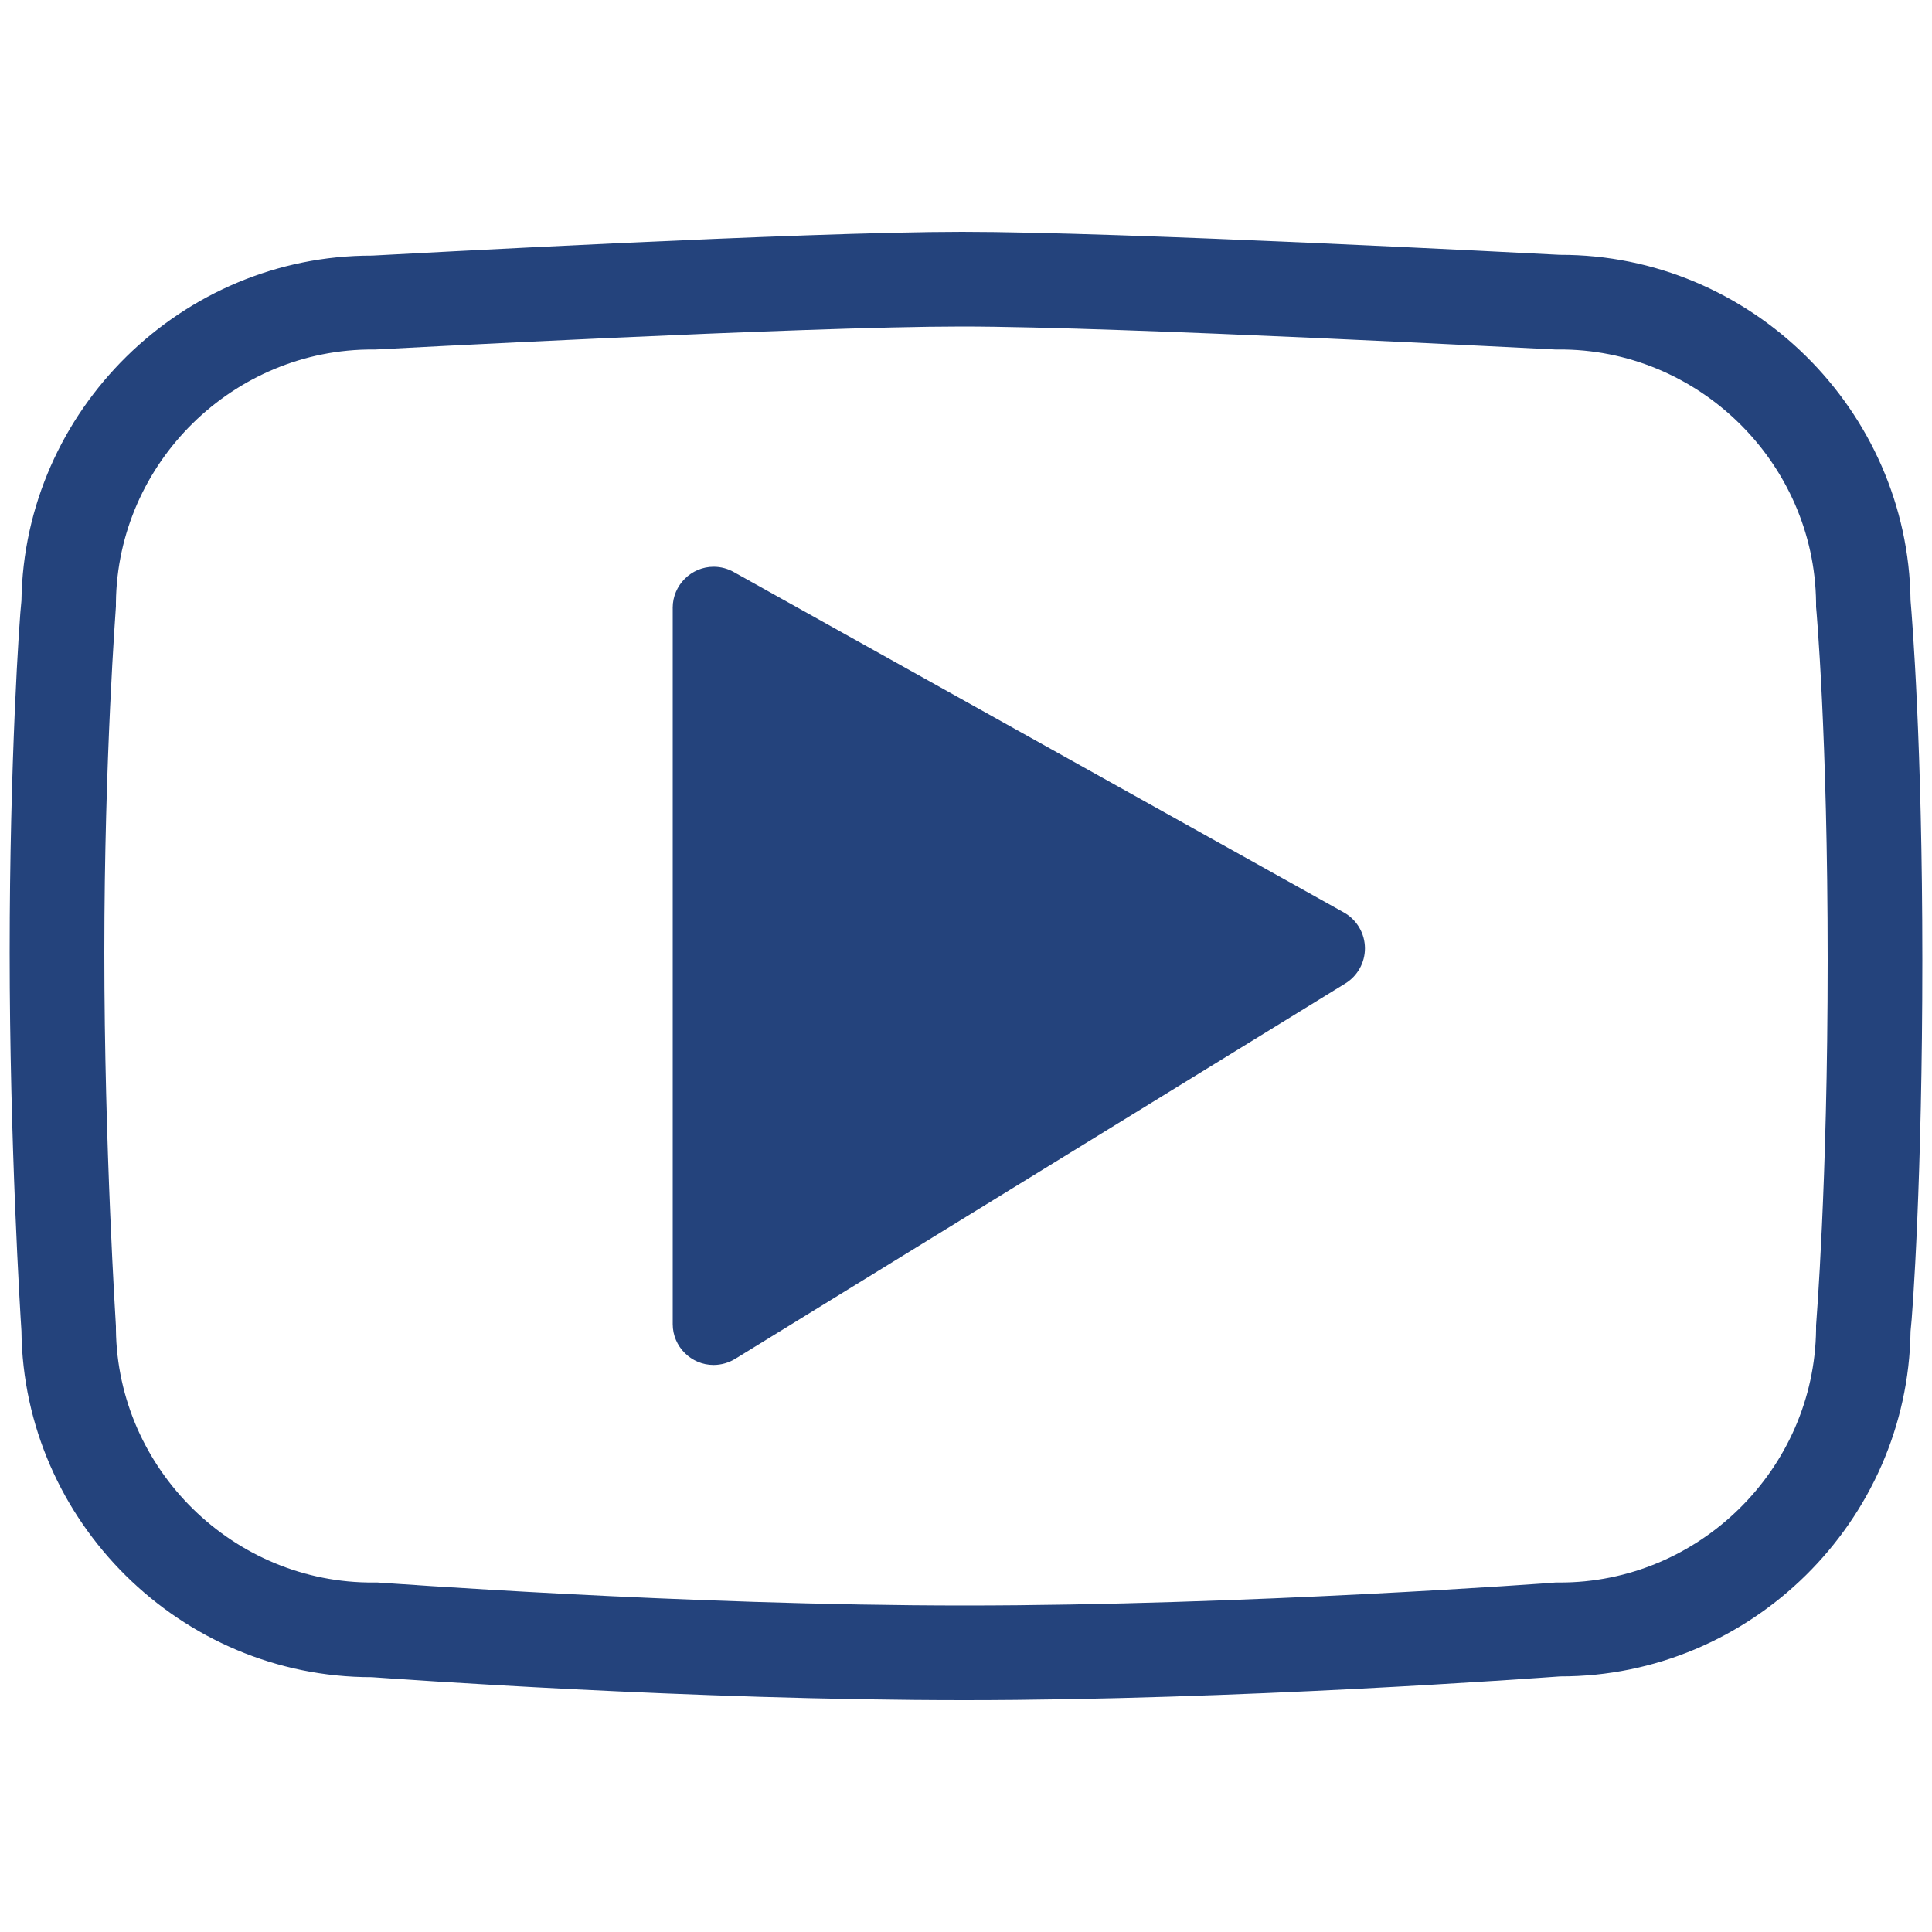
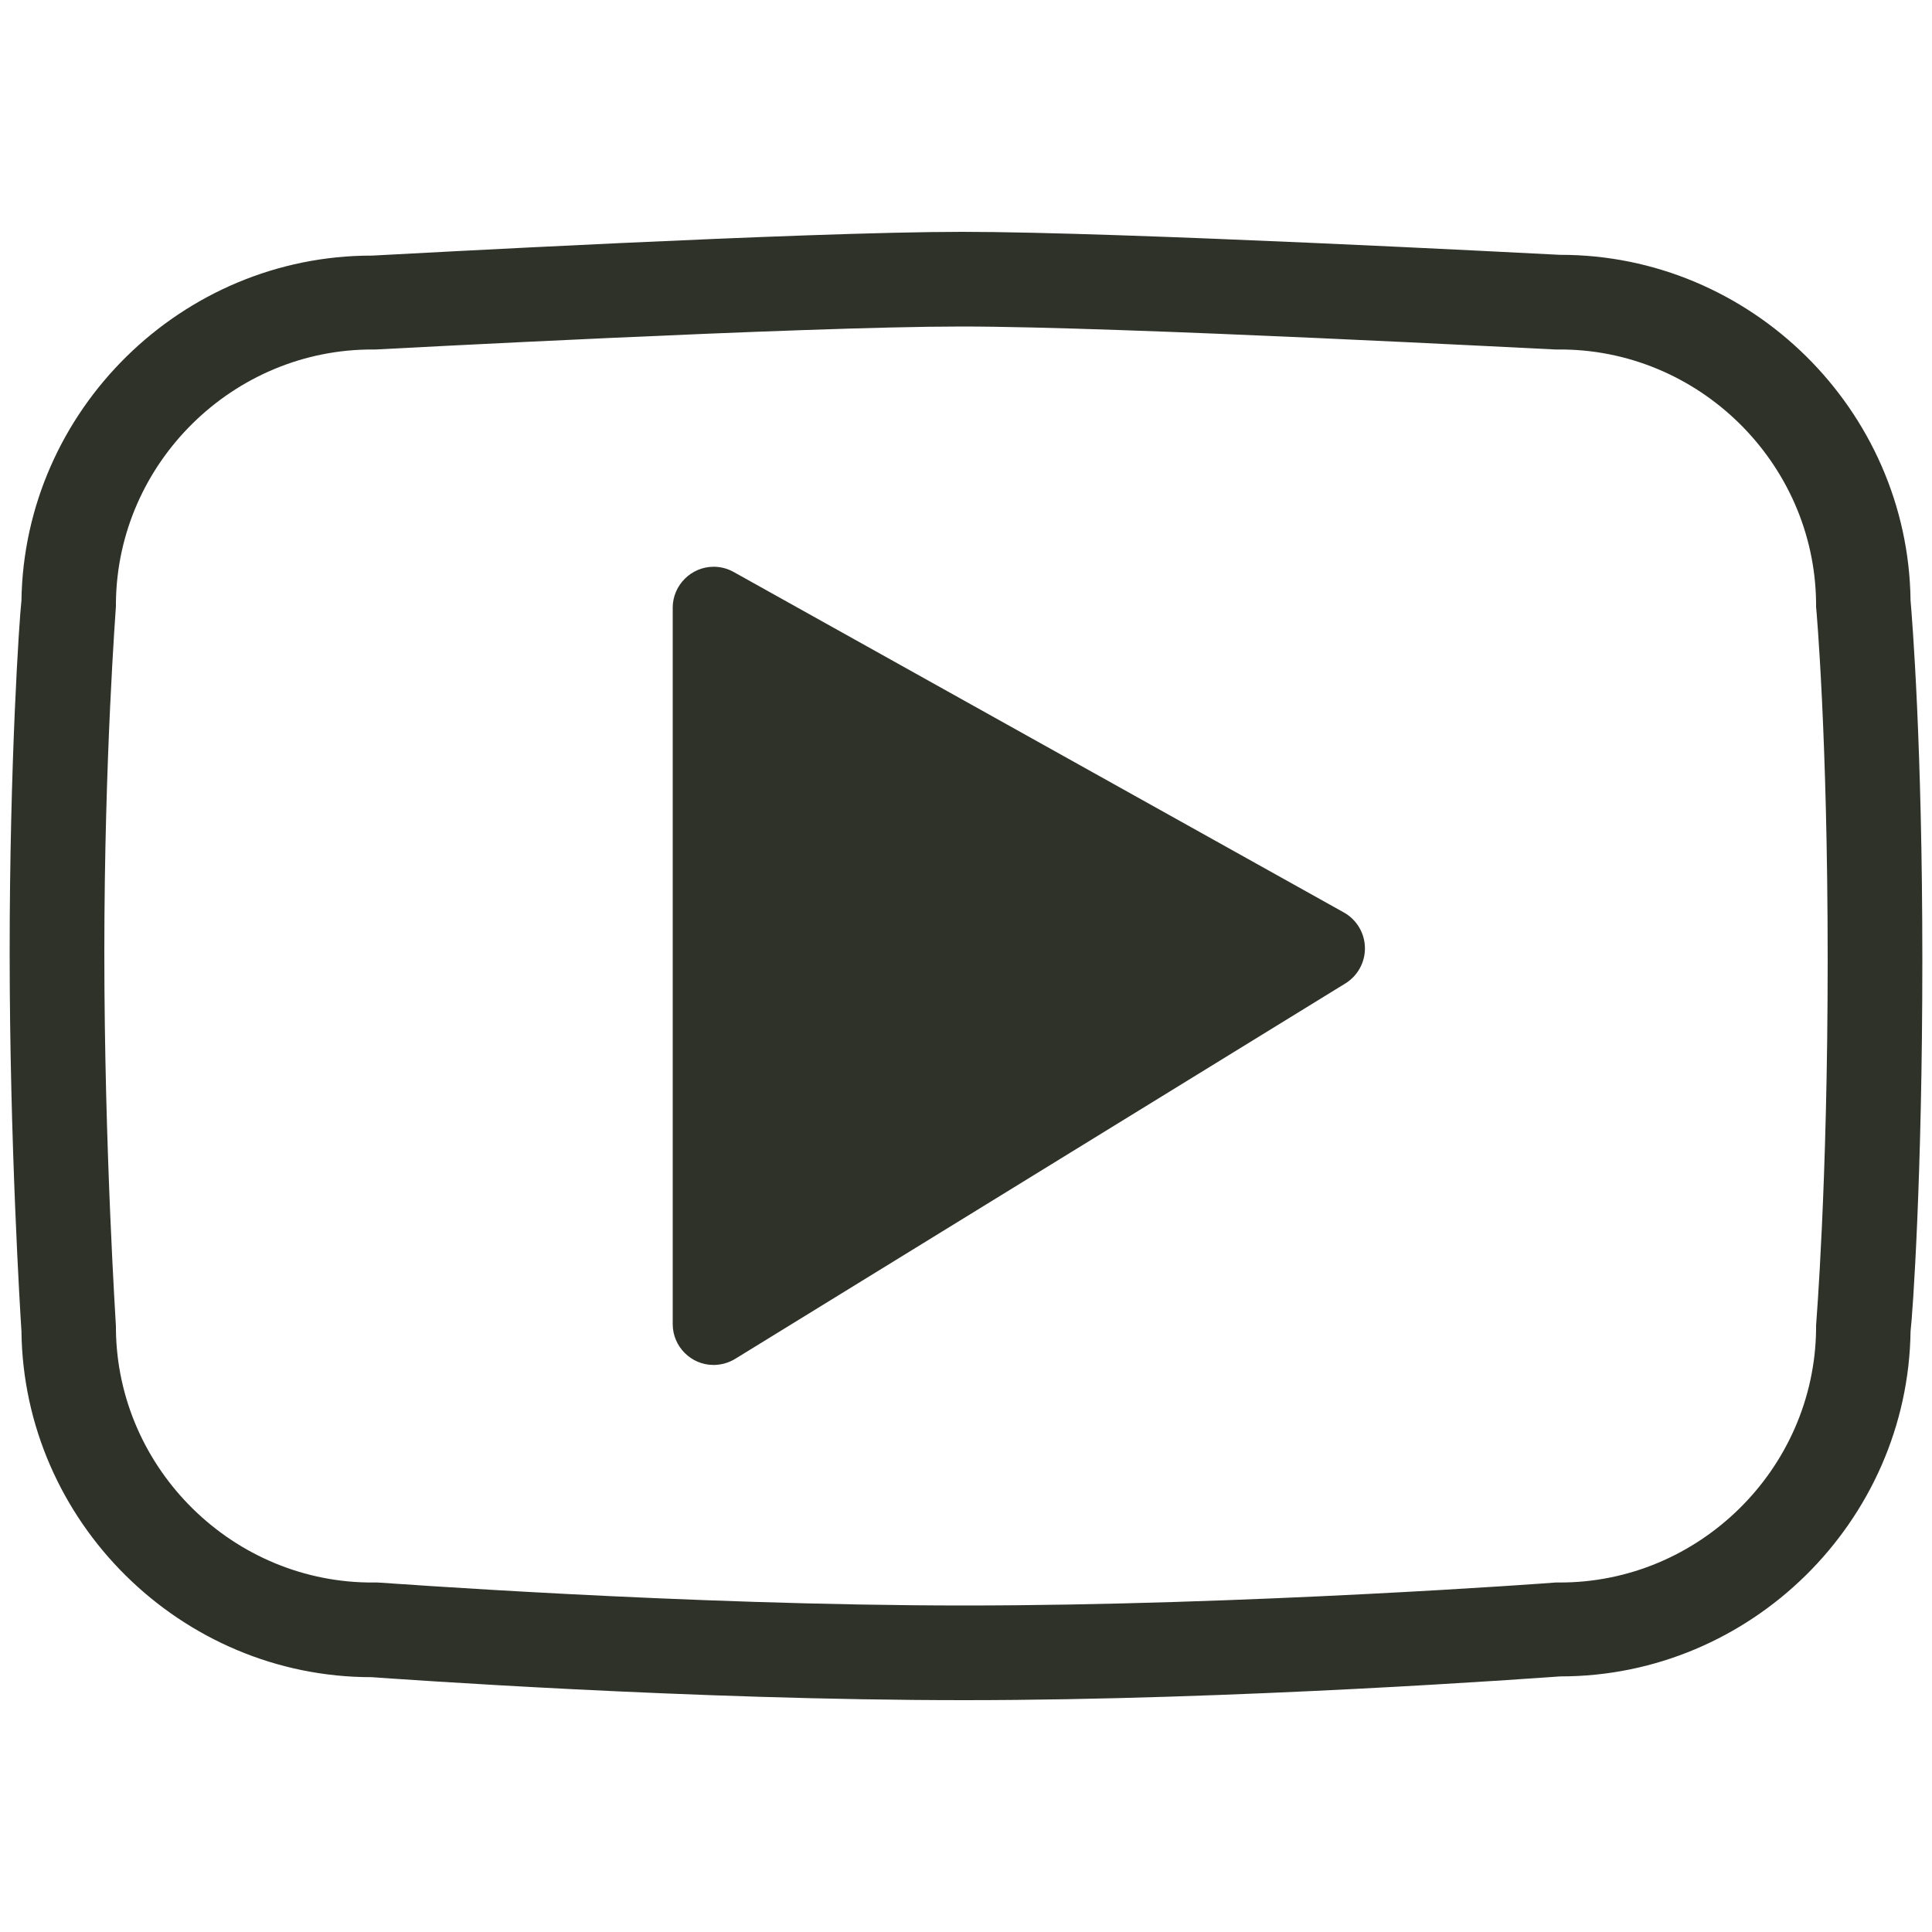
<svg xmlns="http://www.w3.org/2000/svg" width="100%" height="100%" viewBox="0 0 100 100" version="1.1" xml:space="preserve" style="fill-rule:evenodd;clip-rule:evenodd;stroke-linejoin:round;stroke-miterlimit:2;">
-   <path d="M49.9,88C35.77,88 20.55,86.9 19.24,86.81C9.369,86.821 1.214,78.76 1.11,68.89C1.05,68 0.5,59.11 0.5,49.3C0.5,39.49 1,32 1.11,31.09C1.251,21.237 9.406,13.213 19.26,13.23C20.82,13.15 41.57,12 49.8,12C58.03,12 79.17,13.11 80.74,13.19C90.607,13.167 98.77,21.213 98.89,31.08C98.97,32.02 99.5,38.48 99.5,49.7C99.5,60.92 99,68 98.89,68.91C98.754,78.758 90.609,86.782 80.76,86.77C79.45,86.86 64,88 49.9,88ZM19.33,18.09C12.087,18.046 6.082,23.948 6,31.19L6,31.38C6,31.46 5.4,39.18 5.4,49.3C5.4,59.42 6,68.56 6,68.65L6,68.81C6.082,76.064 12.106,81.971 19.36,81.91L19.54,81.91C19.7,81.91 35.42,83.1 49.93,83.1C64.44,83.1 80.36,81.93 80.52,81.91L80.7,81.91C87.931,81.938 93.918,76.041 94,68.81L94,68.61C94,68.53 94.6,61.38 94.6,49.7C94.6,38.02 94.01,31.48 94,31.41L94,31.19C93.918,23.936 87.894,18.029 80.64,18.09L80.51,18.09C80.29,18.09 58.01,16.9 49.77,16.9C41.53,16.9 19.65,18.08 19.43,18.09L19.33,18.09Z" style="fill:rgb(36,67,124);fill-rule:nonzero;" />
-   <path d="M36.94,70.65C36.937,70.65 36.933,70.65 36.93,70.65C35.772,70.65 34.82,69.698 34.82,68.54C34.82,68.533 34.82,68.527 34.82,68.52L34.82,31.52C34.819,31.498 34.819,31.477 34.819,31.455C34.819,30.292 35.776,29.335 36.939,29.335C37.312,29.335 37.678,29.434 38,29.62L69.56,47.23C70.232,47.606 70.649,48.319 70.649,49.089C70.649,49.826 70.267,50.512 69.64,50.9L38.06,70.33C37.723,70.537 37.336,70.648 36.94,70.65Z" style="fill:rgb(36,67,124);fill-rule:nonzero;" />
+   <path d="M49.9,88C35.77,88 20.55,86.9 19.24,86.81C9.369,86.821 1.214,78.76 1.11,68.89C1.05,68 0.5,59.11 0.5,49.3C0.5,39.49 1,32 1.11,31.09C1.251,21.237 9.406,13.213 19.26,13.23C20.82,13.15 41.57,12 49.8,12C58.03,12 79.17,13.11 80.74,13.19C90.607,13.167 98.77,21.213 98.89,31.08C98.97,32.02 99.5,38.48 99.5,49.7C99.5,60.92 99,68 98.89,68.91C98.754,78.758 90.609,86.782 80.76,86.77C79.45,86.86 64,88 49.9,88ZM19.33,18.09C12.087,18.046 6.082,23.948 6,31.19L6,31.38C6,31.46 5.4,39.18 5.4,49.3C5.4,59.42 6,68.56 6,68.65L6,68.81C6.082,76.064 12.106,81.971 19.36,81.91L19.54,81.91C19.7,81.91 35.42,83.1 49.93,83.1C64.44,83.1 80.36,81.93 80.52,81.91L80.7,81.91C87.931,81.938 93.918,76.041 94,68.81L94,68.61C94,68.53 94.6,61.38 94.6,49.7C94.6,38.02 94.01,31.48 94,31.41L94,31.19C93.918,23.936 87.894,18.029 80.64,18.09L80.51,18.09C80.29,18.09 58.01,16.9 49.77,16.9C41.53,16.9 19.65,18.08 19.43,18.09L19.33,18.09Z" style="fill:#2f3229;fill-rule:nonzero;" />
+   <path d="M36.94,70.65C36.937,70.65 36.933,70.65 36.93,70.65C35.772,70.65 34.82,69.698 34.82,68.54C34.82,68.533 34.82,68.527 34.82,68.52L34.82,31.52C34.819,31.498 34.819,31.477 34.819,31.455C34.819,30.292 35.776,29.335 36.939,29.335C37.312,29.335 37.678,29.434 38,29.62L69.56,47.23C70.232,47.606 70.649,48.319 70.649,49.089C70.649,49.826 70.267,50.512 69.64,50.9L38.06,70.33C37.723,70.537 37.336,70.648 36.94,70.65Z" style="fill:#2f3229;fill-rule:nonzero;" />
</svg>
